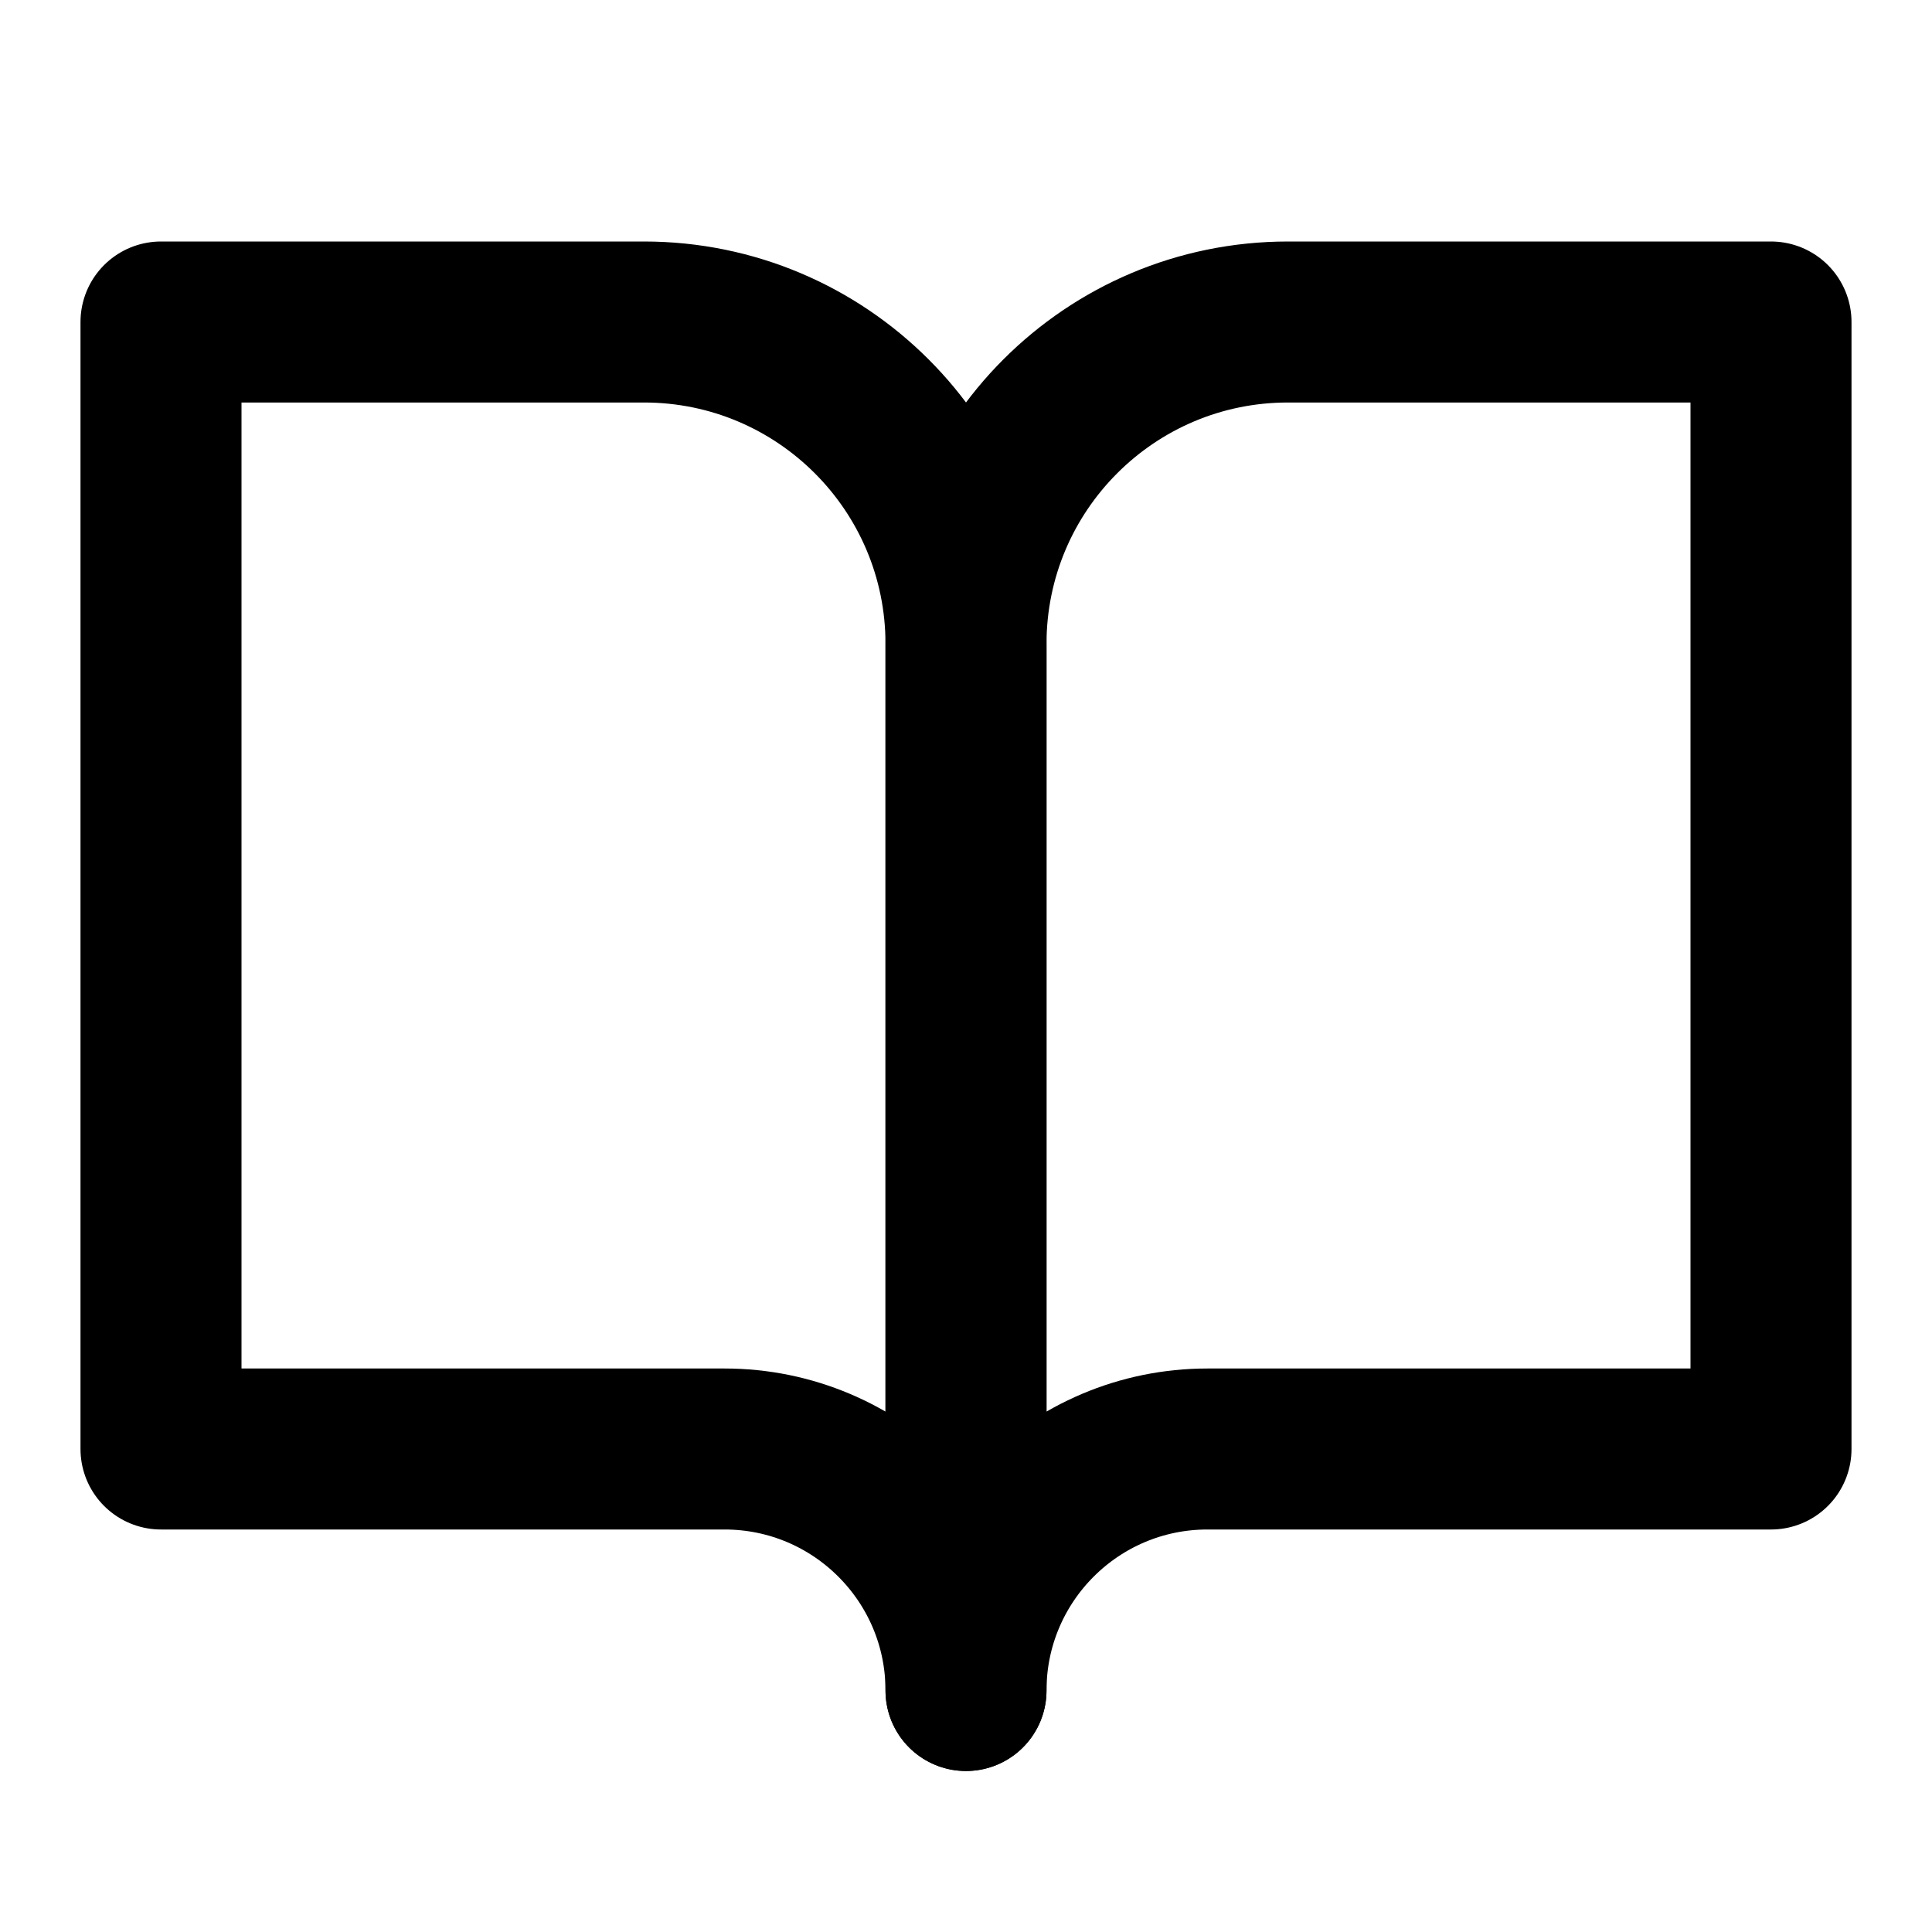
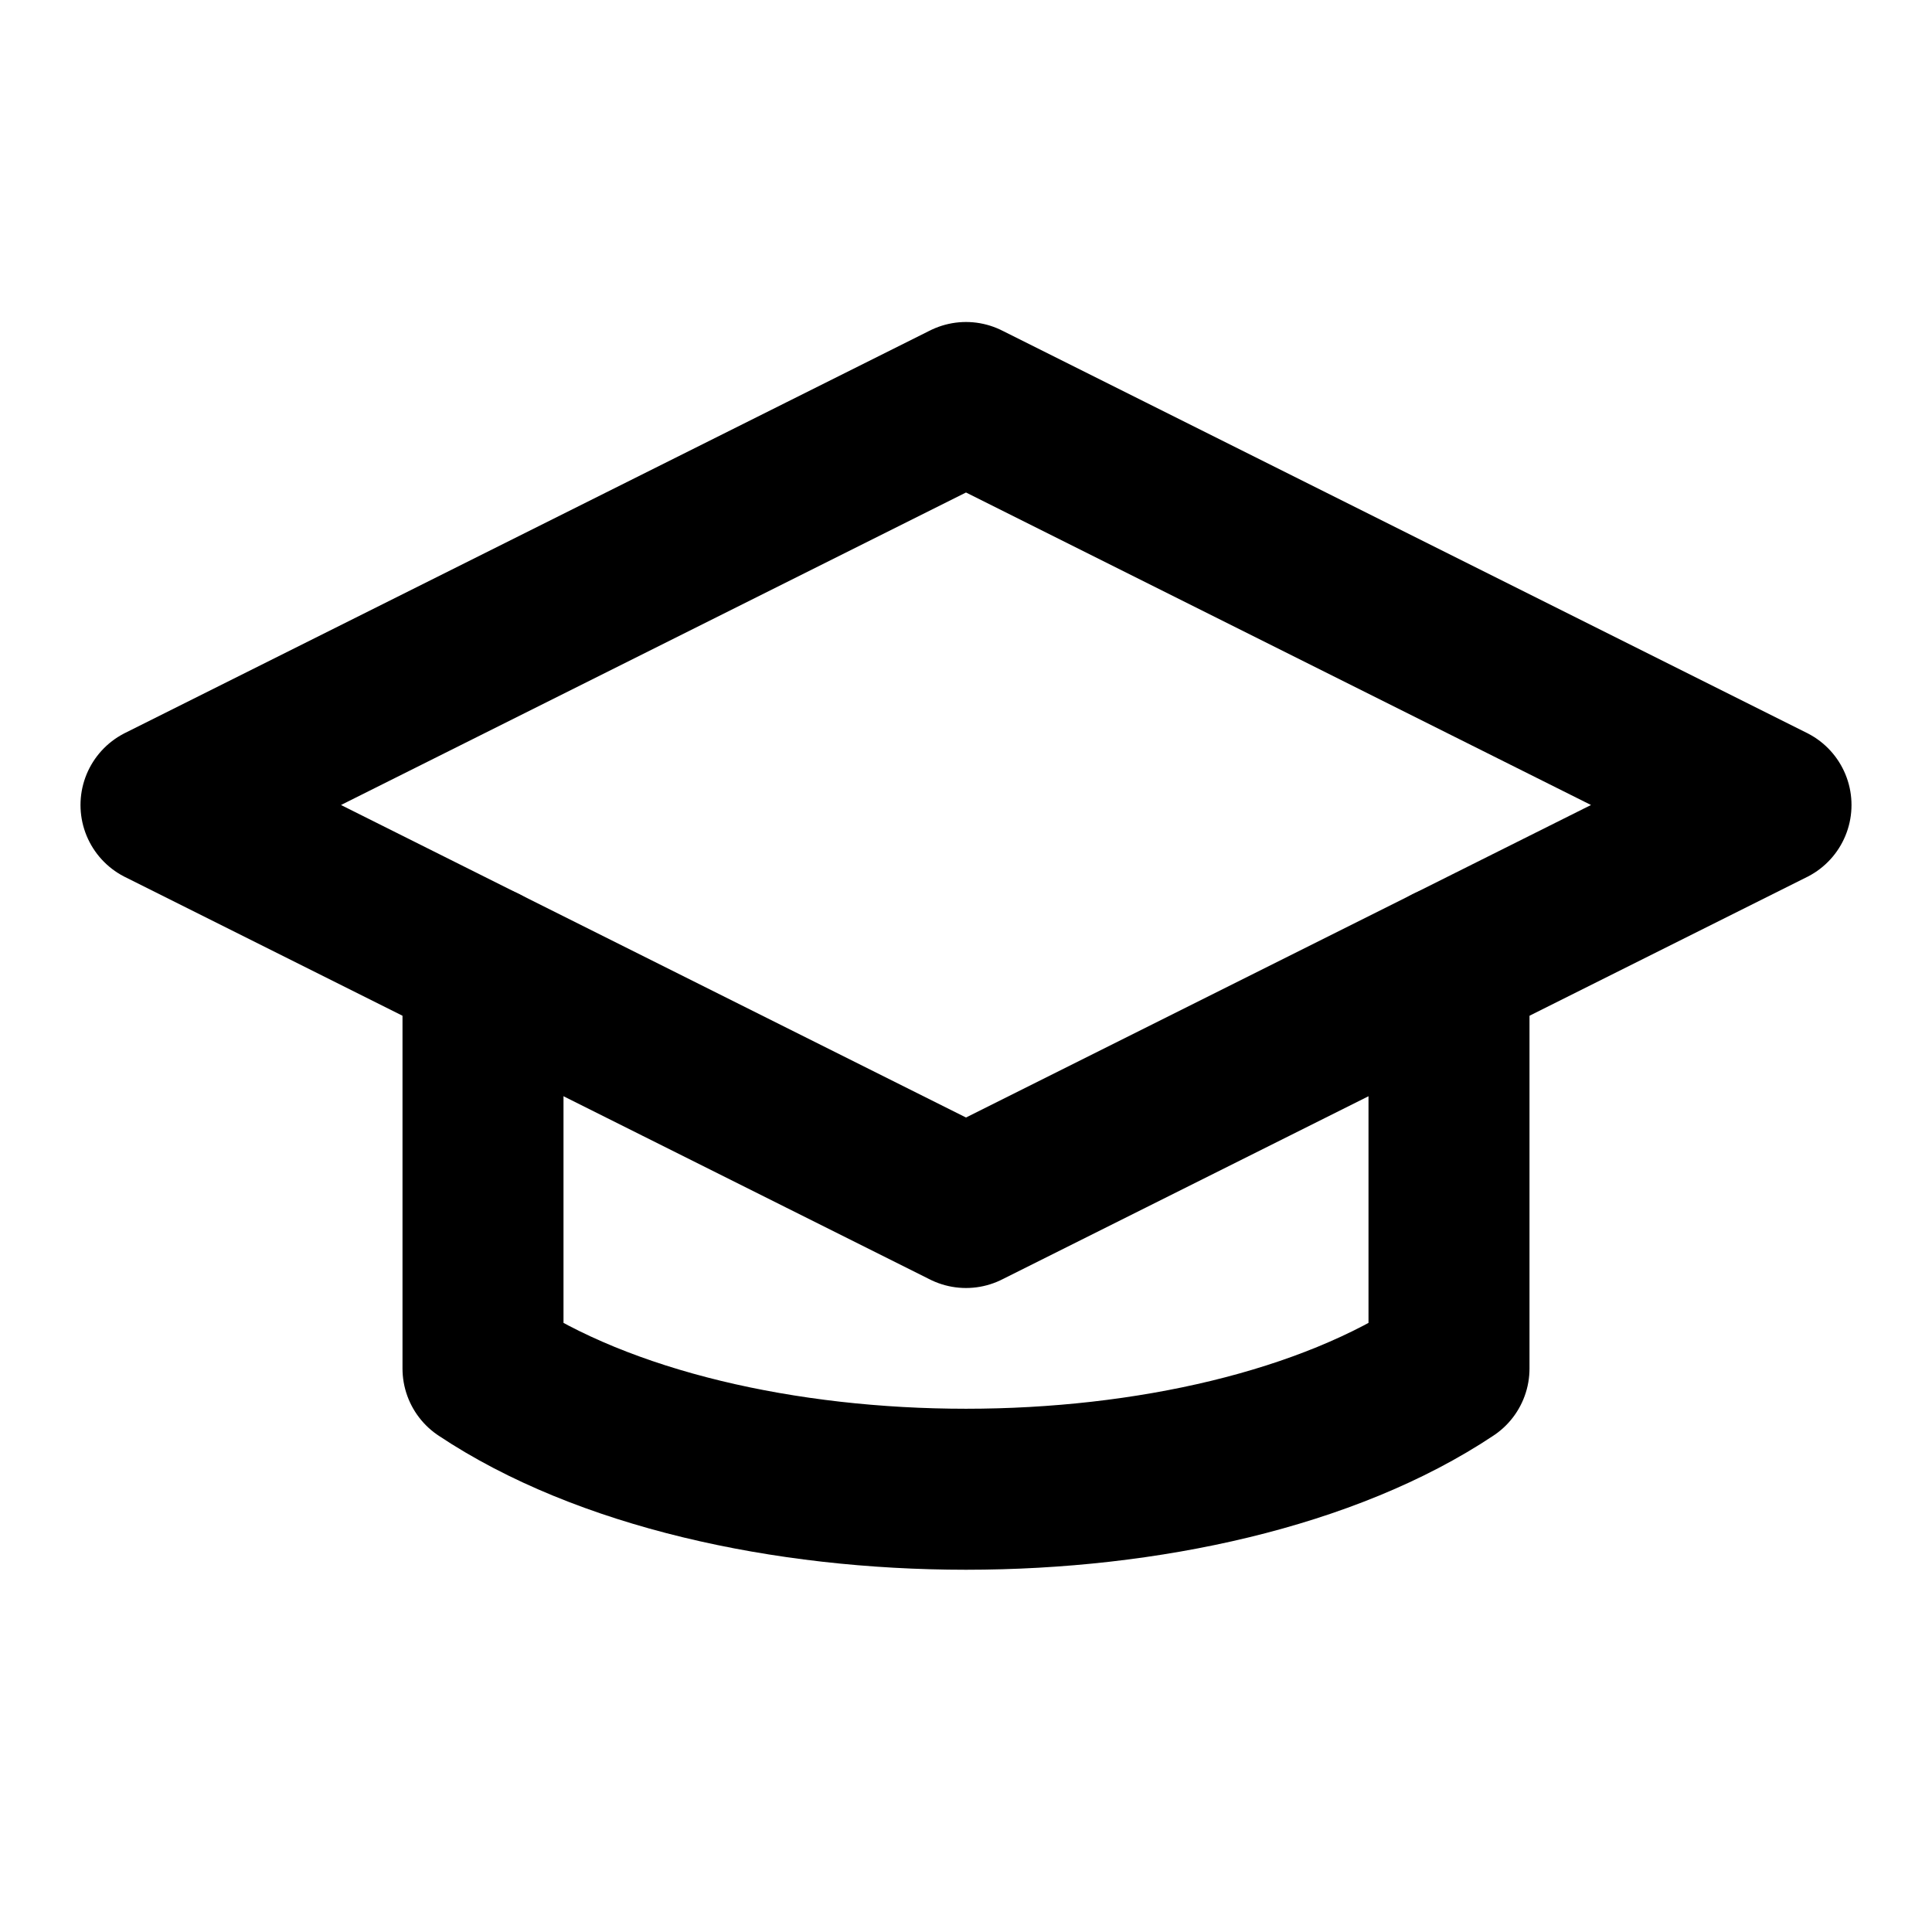
<svg xmlns="http://www.w3.org/2000/svg" viewBox="0 0 24 24" fill="none" stroke="currentColor" stroke-width="2" stroke-linecap="round" stroke-linejoin="round">
-   <path d="M2 4h6a4 4 0 0 1 4 4v13a3 3 0 0 0-3-3H2z" />
-   <path d="M22 4h-6a4 4 0 0 0-4 4v13a3 3 0 0 1 3-3h7z" />
+   <path d="M22 10 12 5 2 10l10 5 10-5z" />
+   <path d="M6 12v5c3 2 9 2 12 0v-5" />
</svg>
